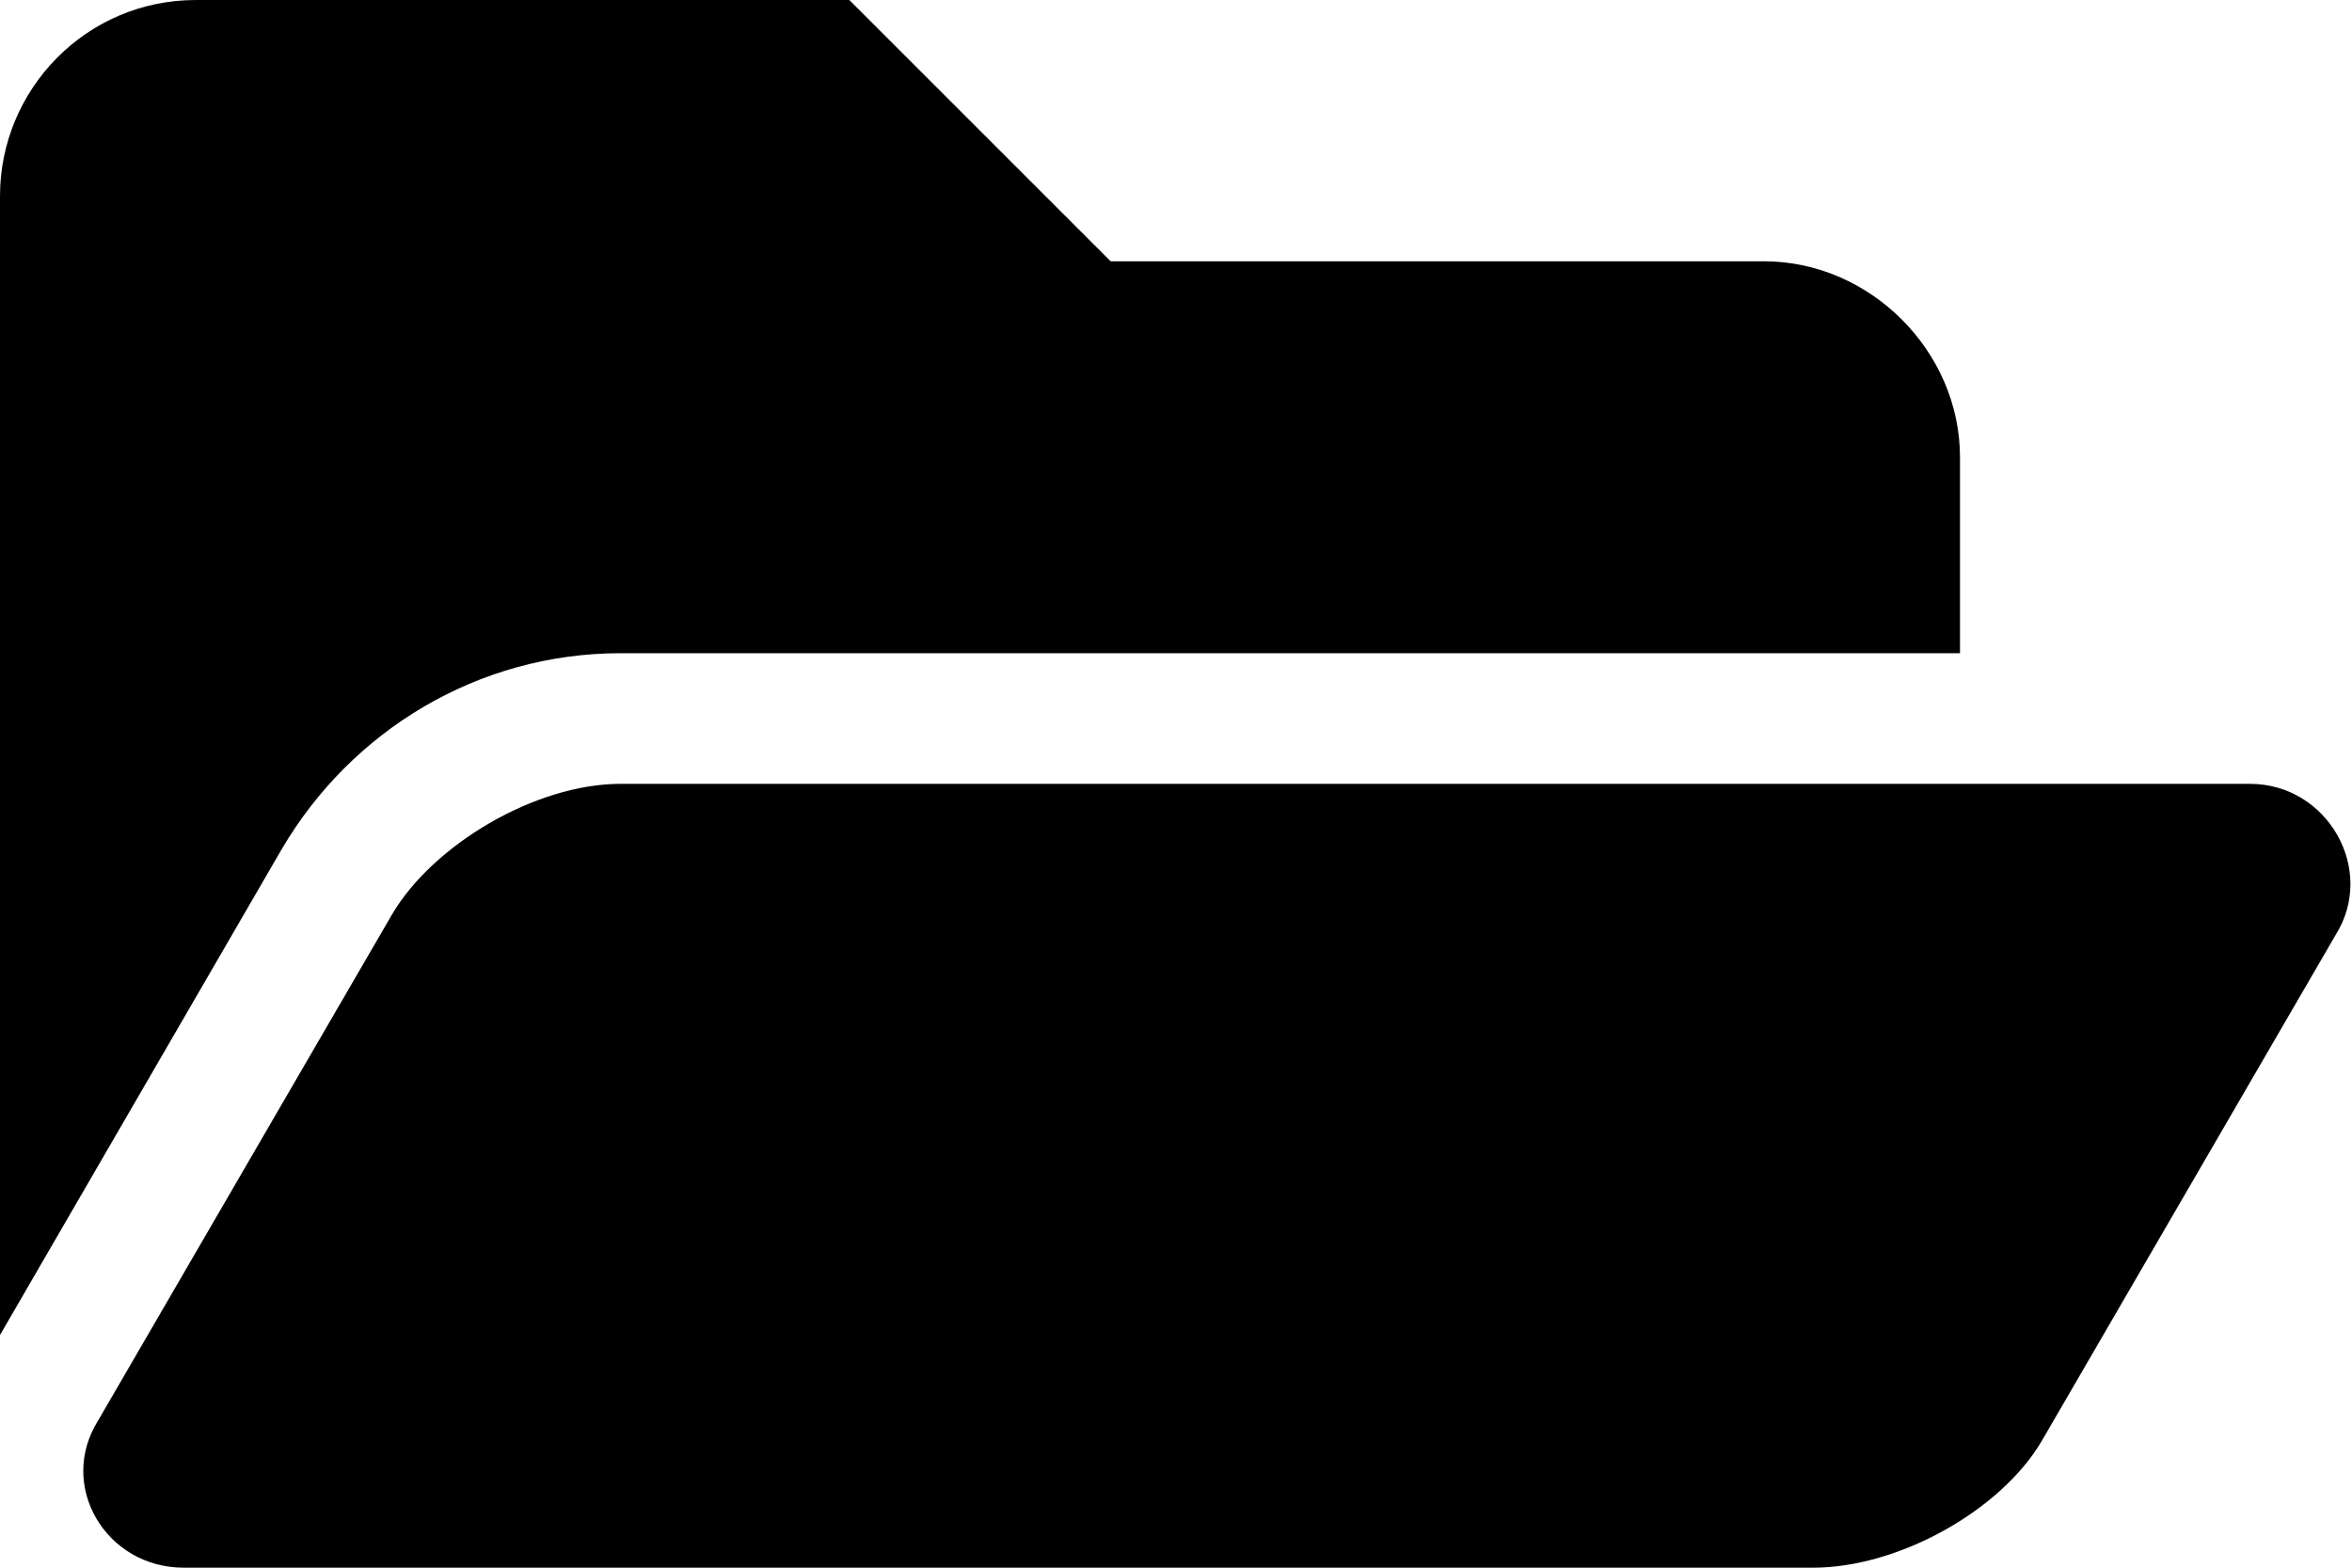
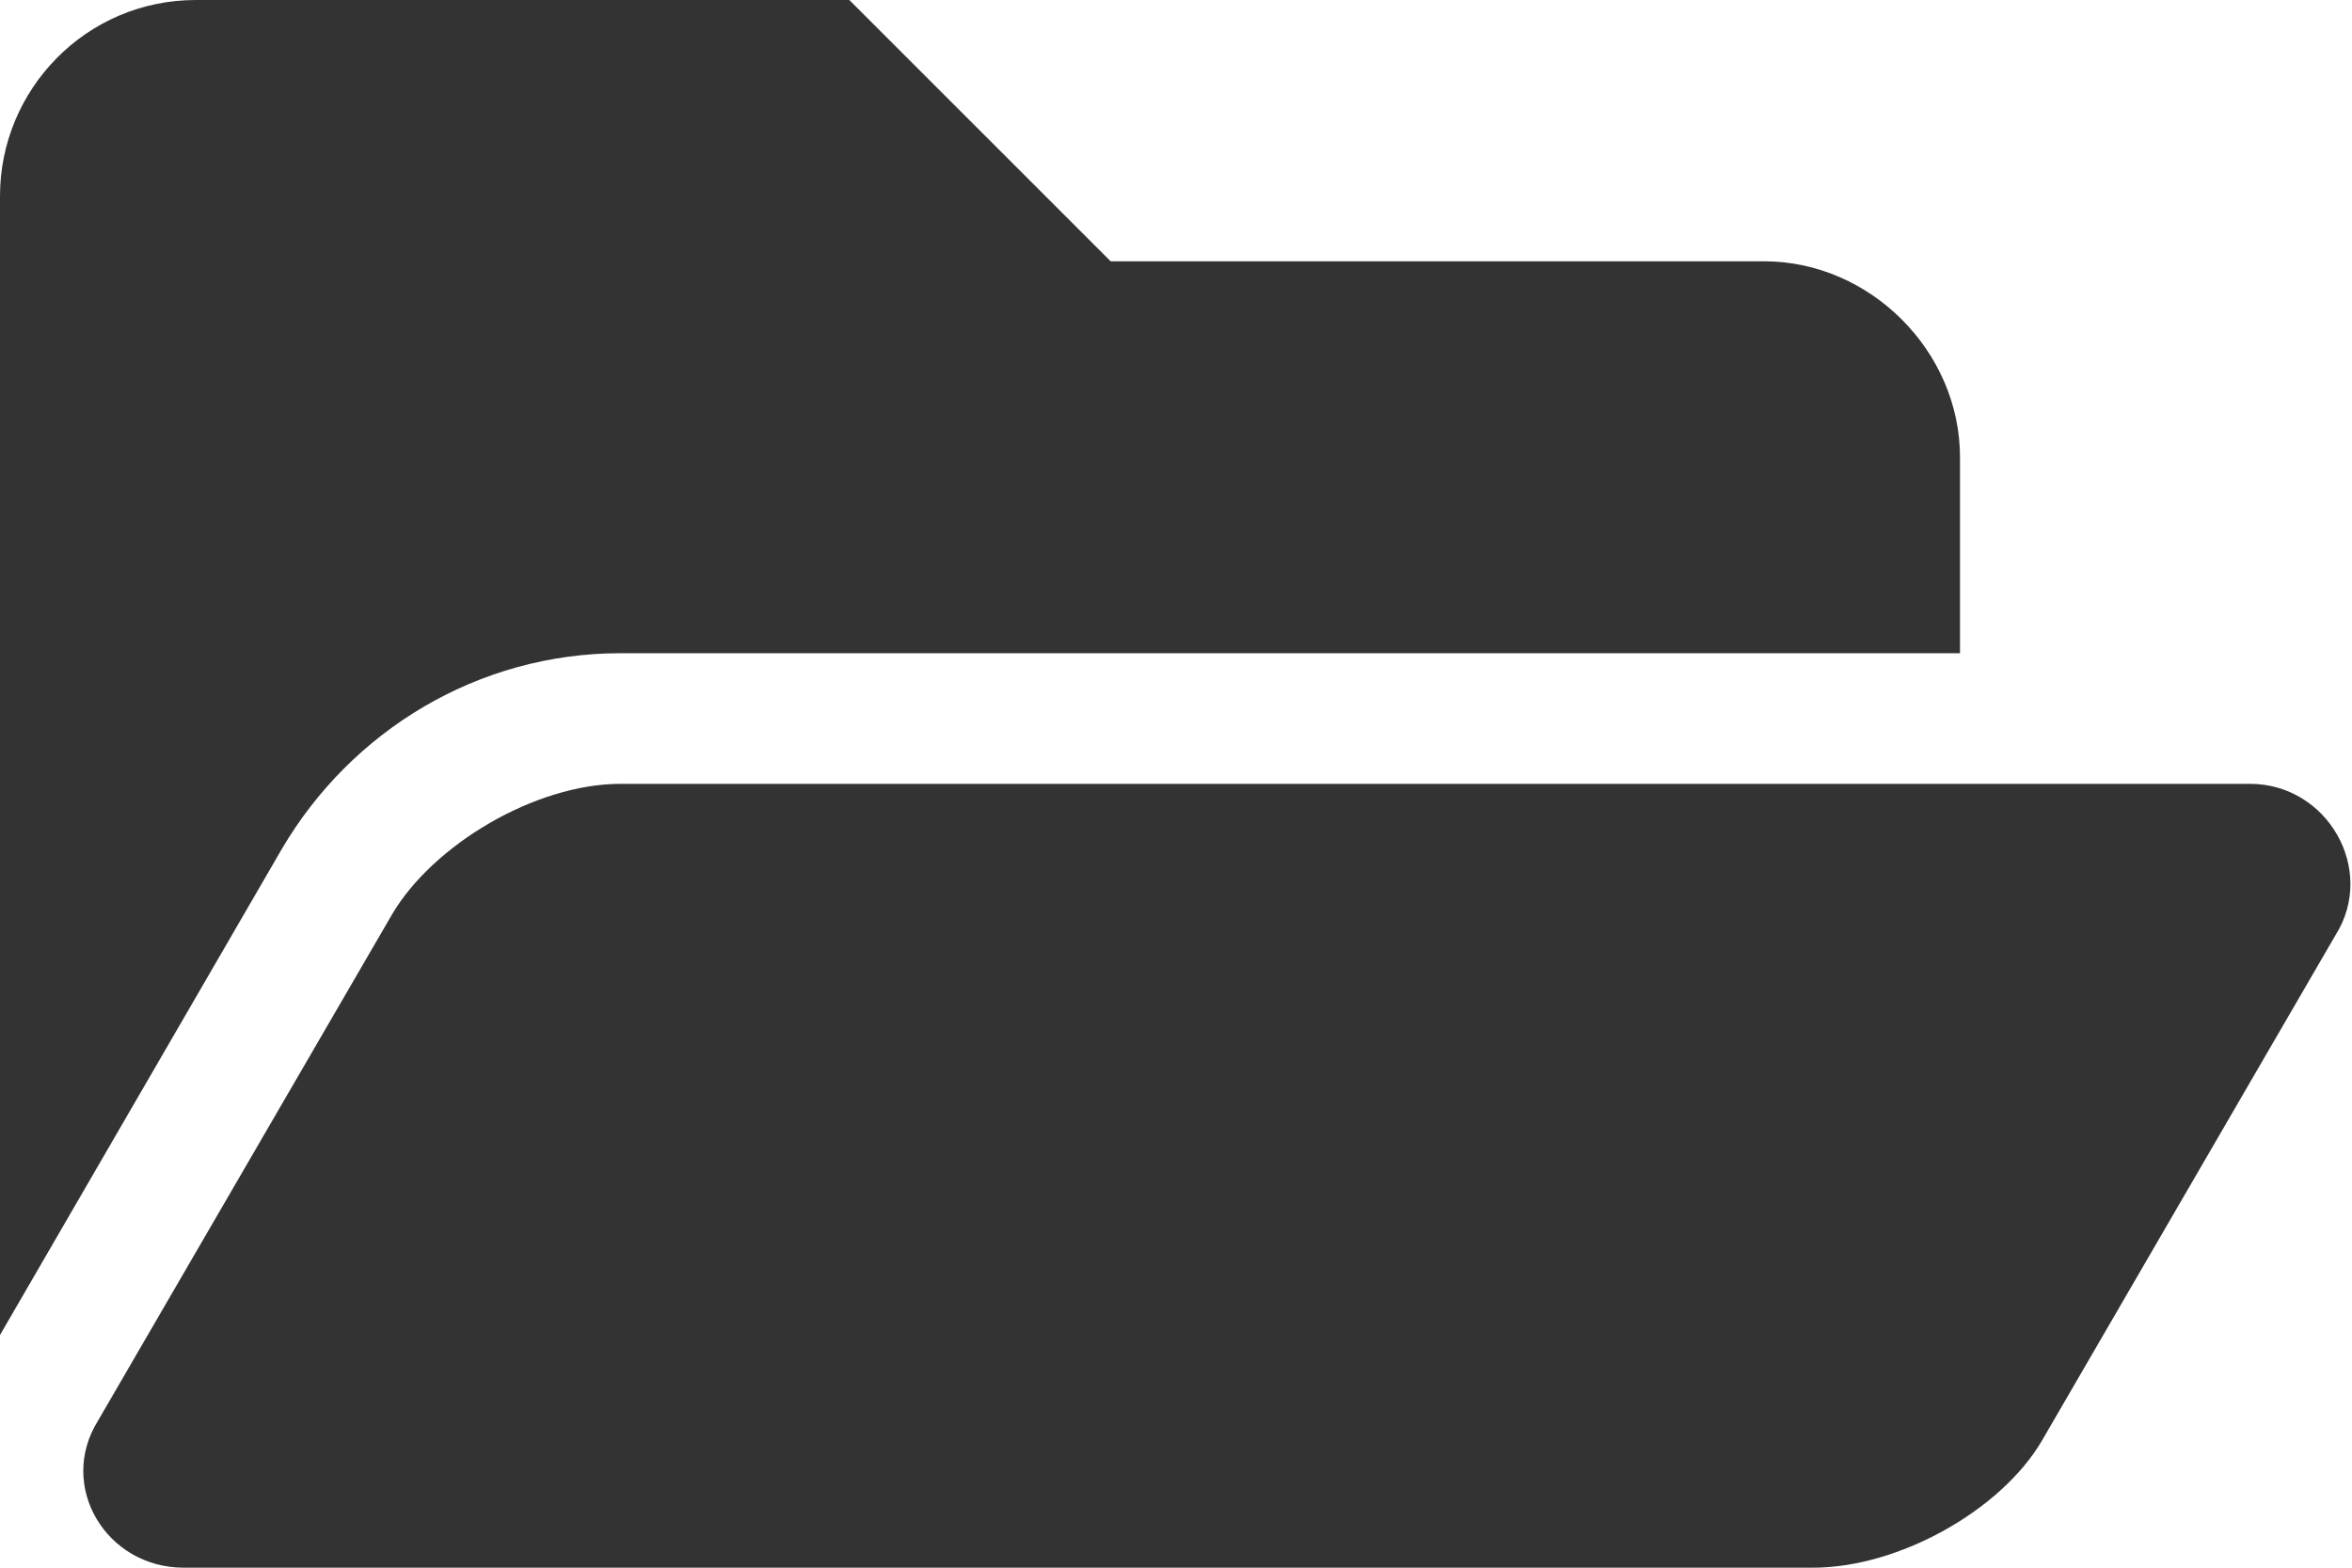
<svg xmlns="http://www.w3.org/2000/svg" viewBox="0 0 18 12" fill="none">
-   <path d="M17.875 7.156C18.188 6.656 17.812 6 17.219 6H4.75C4.094 6 3.312 6.469 3 7L0.75 10.875C0.438 11.375 0.812 12 1.406 12H13.875C14.531 12 15.312 11.562 15.625 11.031L17.875 7.156ZM4.75 5H15V3.5C15 2.688 14.312 2 13.5 2H8.5L6.5 0H1.5C0.656 0 0 0.688 0 1.5V10.219L2.156 6.5C2.688 5.594 3.656 5 4.75 5Z" fill="currentColor" />
+   <path opacity="0.8" d="M17.875 7.156C18.188 6.656 17.812 6 17.219 6H4.75C4.094 6 3.312 6.469 3 7L0.75 10.875C0.438 11.375 0.812 12 1.406 12H13.875C14.531 12 15.312 11.562 15.625 11.031L17.875 7.156ZM4.75 5H15V3.5C15 2.688 14.312 2 13.5 2H8.5L6.5 0H1.5C0.656 0 0 0.688 0 1.5V10.219L2.156 6.5C2.688 5.594 3.656 5 4.75 5Z" fill="currentColor" />
</svg>
